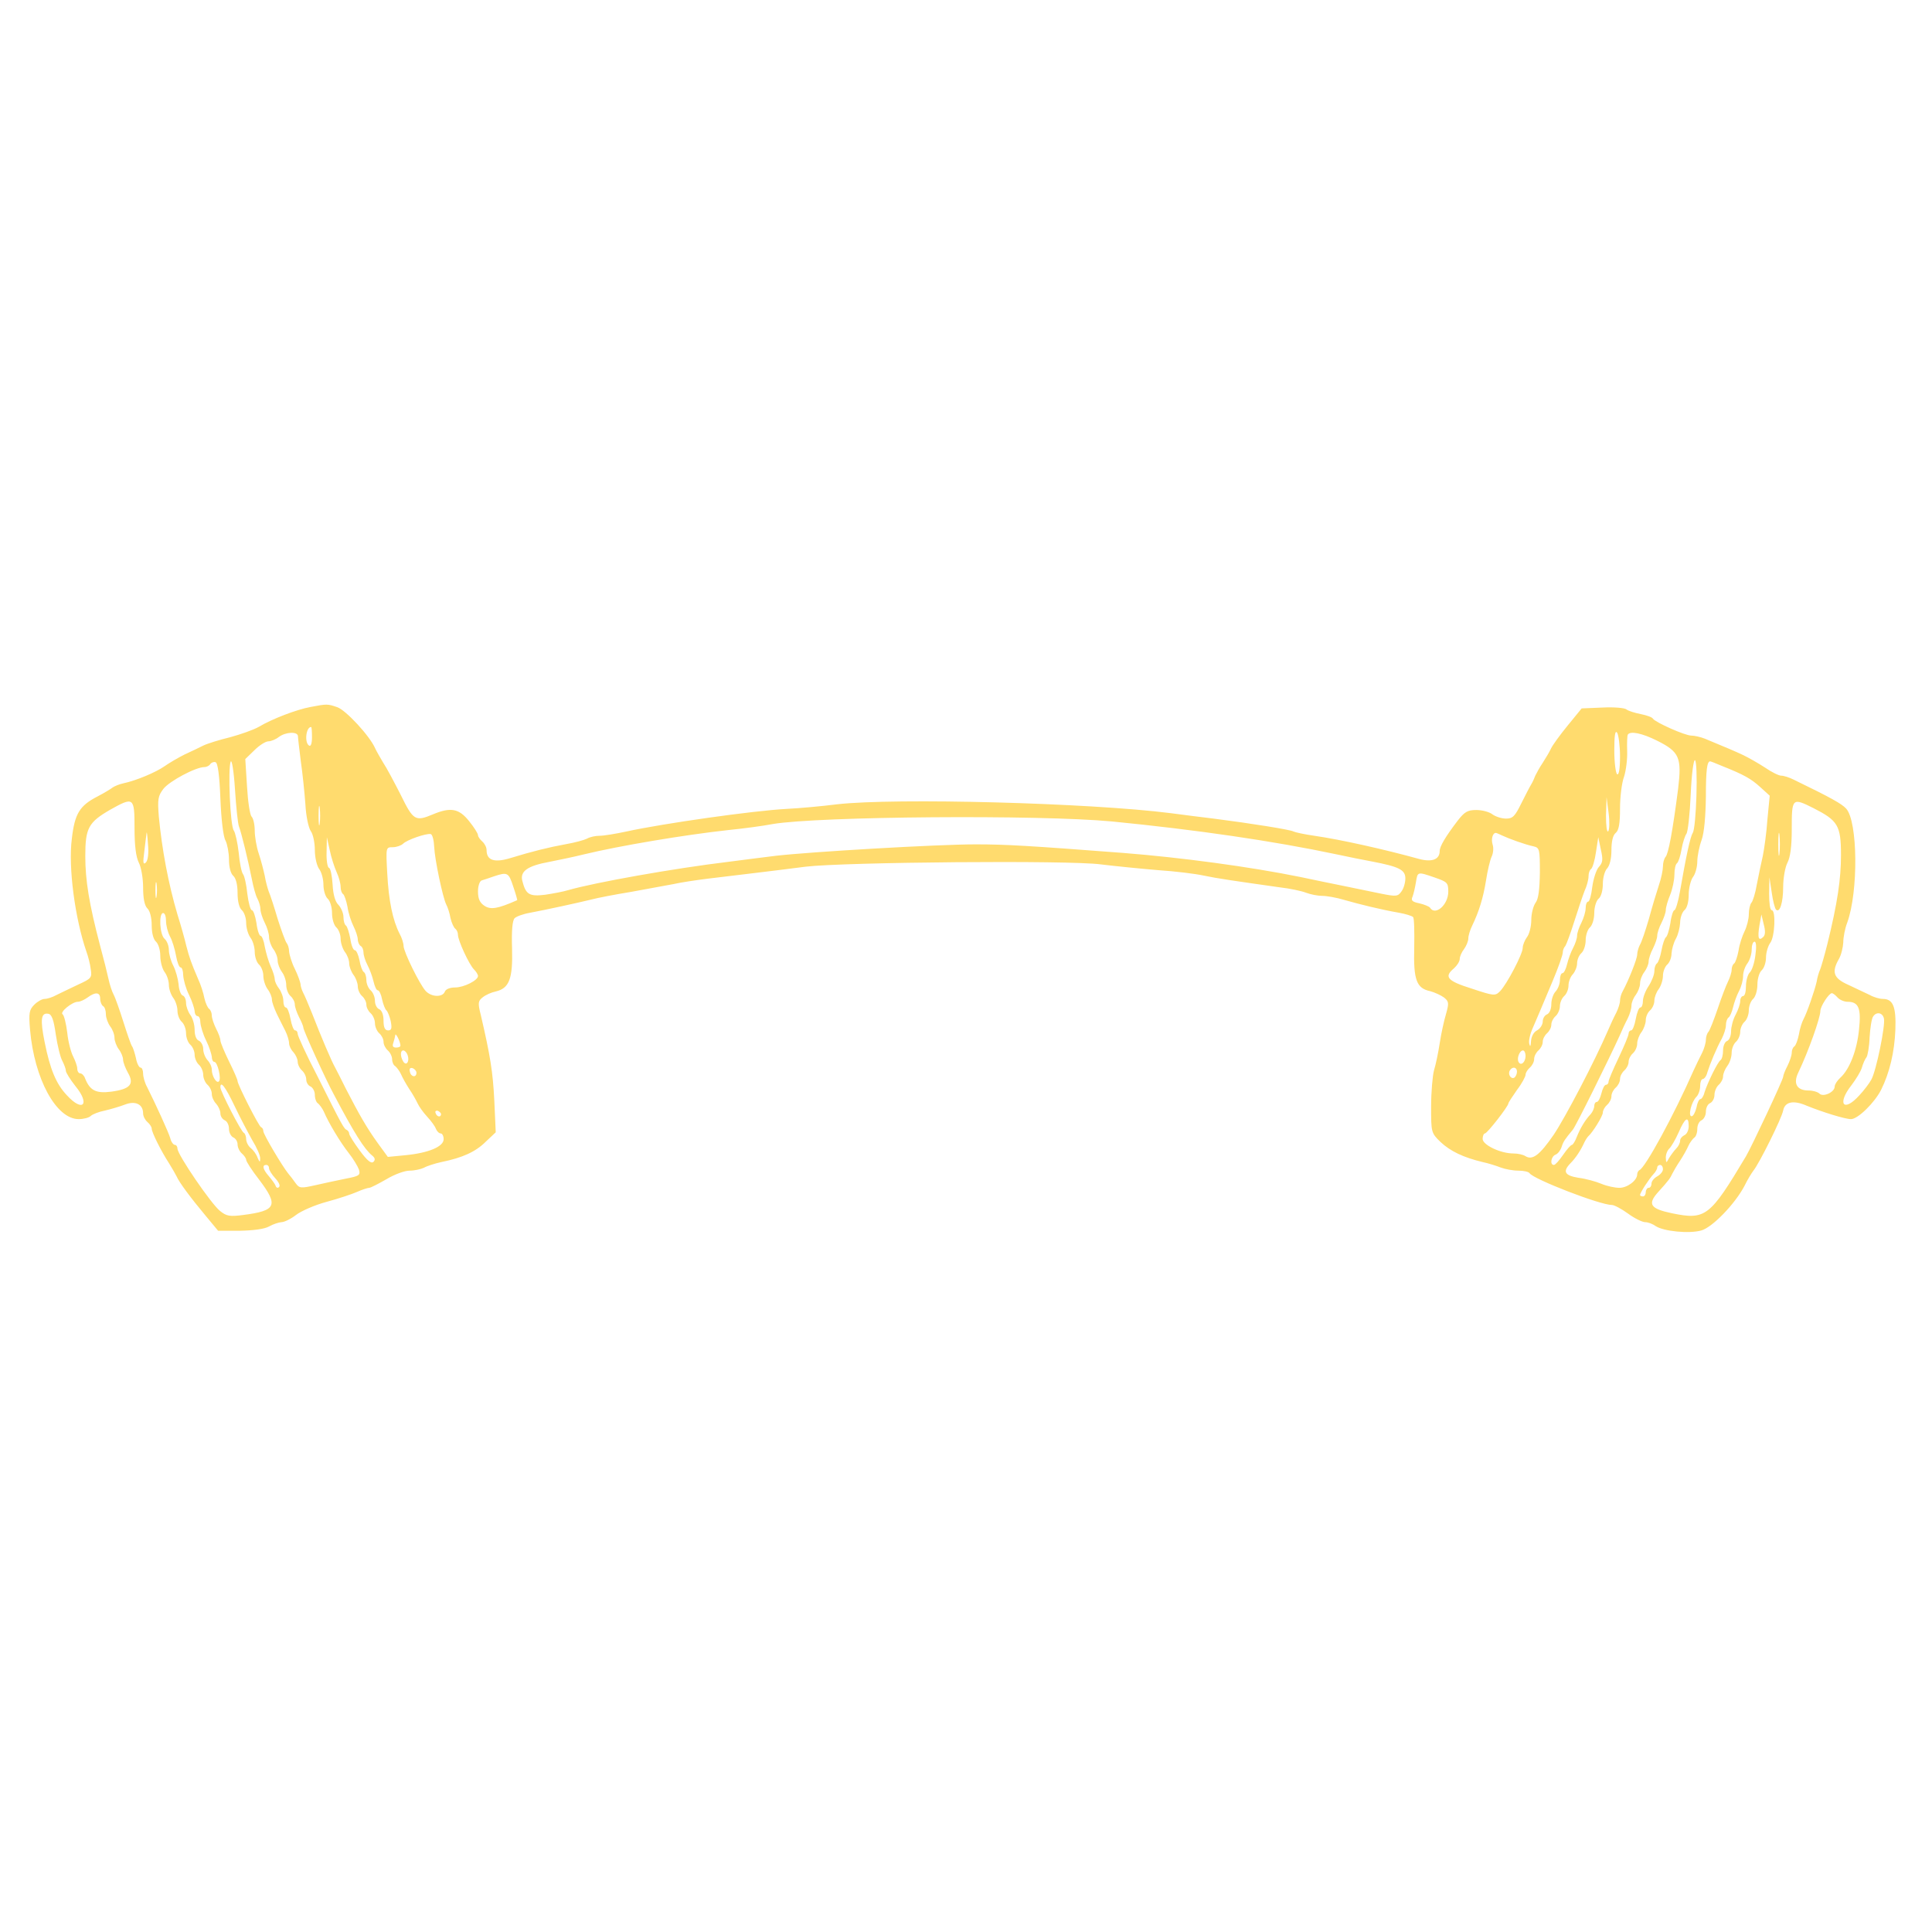
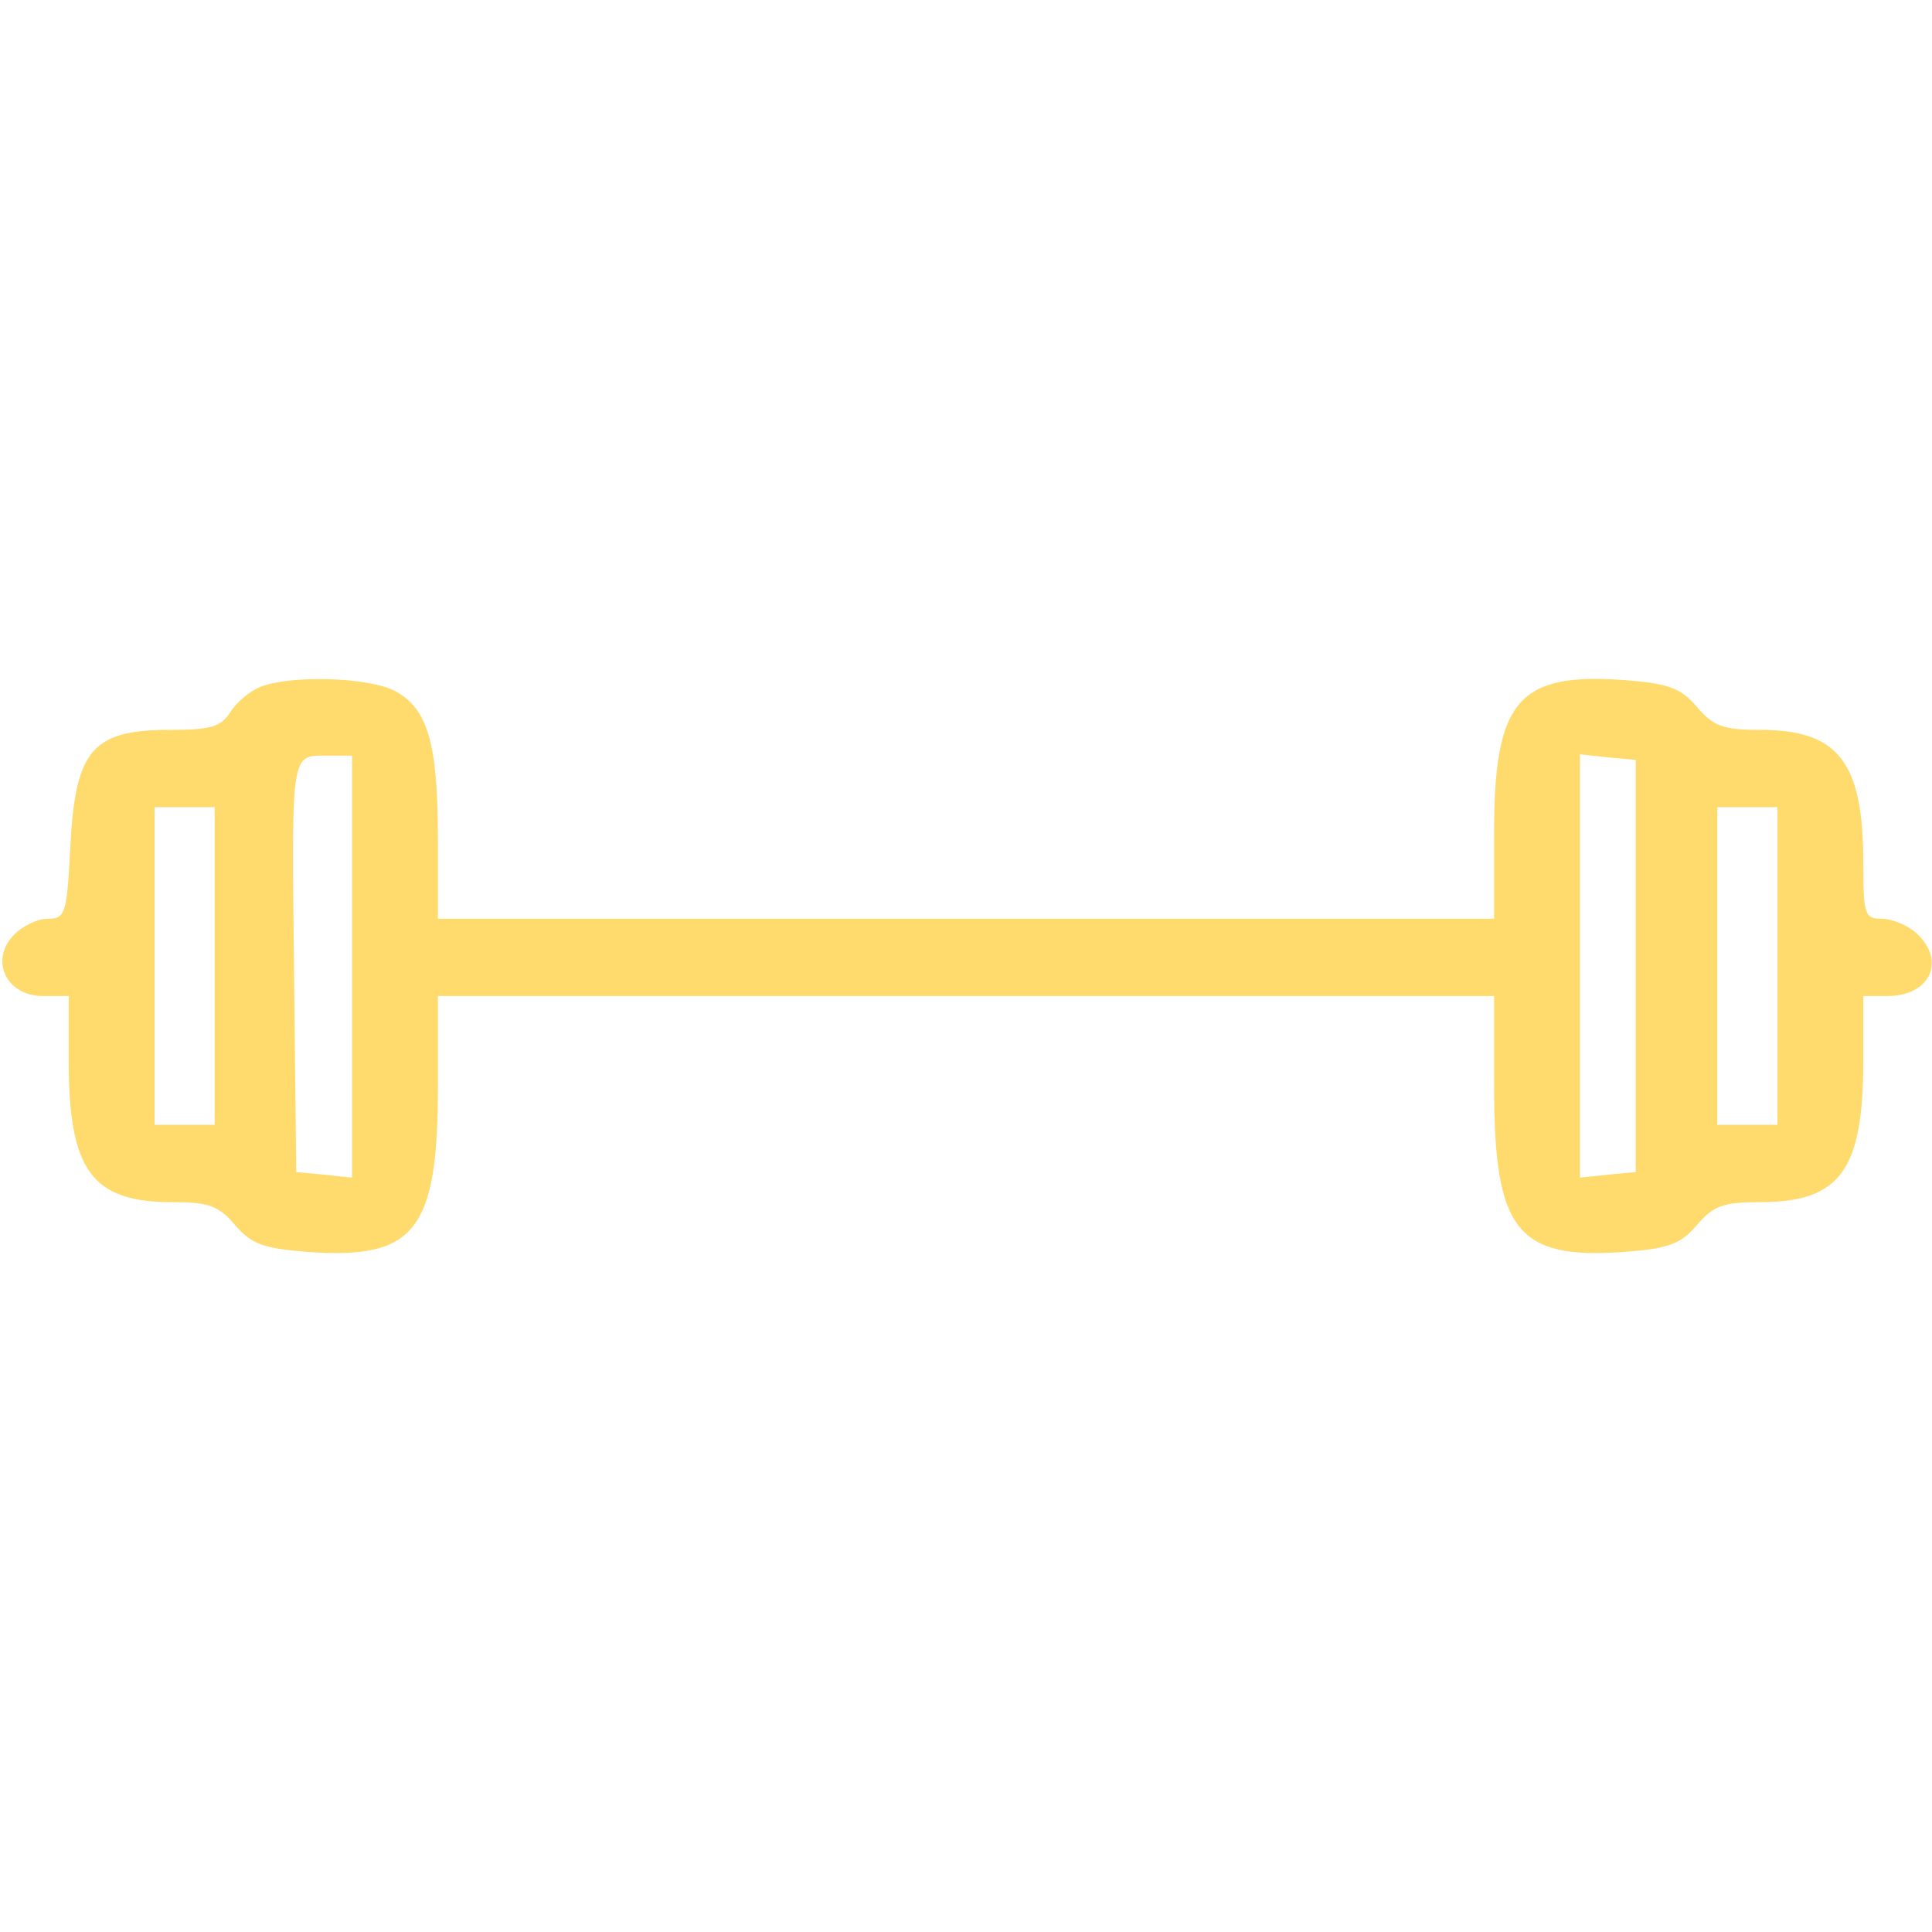
- <svg xmlns="http://www.w3.org/2000/svg" version="1.0" width="975pt" height="975pt" viewBox="0 0 675 675" preserveAspectRatio="xMidYMid meet">
-   <g transform="translate(0,675) scale(0.1,-0.1)" fill="#ffdb6e" stroke="none">
-     <path d="M1085 4280 c-49 -9 -135 -42 -180 -69 -19 -11 -65 -27 -102 -37 -37 -9 -79 -22 -93 -29 -14 -7 -43 -21 -65 -31 -22 -11 -53 -29 -70 -41 -30 -21 -98 -50 -145 -60 -14 -3 -30 -10 -36 -14 -6 -5 -31 -20 -54 -32 -62 -32 -79 -60 -89 -147 -13 -100 11 -279 51 -395 6 -16 13 -44 15 -61 5 -30 2 -33 -44 -54 -26 -12 -60 -29 -75 -36 -14 -8 -33 -14 -42 -14 -9 0 -25 -9 -36 -20 -18 -18 -20 -29 -15 -88 15 -171 91 -312 170 -312 17 0 36 5 42 11 6 6 29 15 50 19 21 5 52 14 70 21 36 14 63 1 63 -31 0 -10 7 -23 15 -30 8 -7 15 -17 15 -23 0 -13 33 -79 61 -122 10 -16 22 -37 26 -45 9 -21 50 -76 101 -137 l44 -53 76 0 c48 1 86 6 102 15 14 8 33 14 43 15 10 0 33 11 51 25 18 14 66 35 107 46 41 11 89 27 107 35 18 8 37 14 42 14 5 0 32 14 60 30 28 17 64 30 81 30 17 0 39 5 50 10 10 6 38 15 61 20 74 15 120 36 155 71 l35 33 -5 111 c-5 100 -14 156 -47 298 -11 43 -10 50 7 63 10 8 30 17 45 20 47 11 60 44 57 150 -2 61 1 98 9 106 6 6 30 15 54 19 58 11 164 34 213 46 22 6 85 18 140 27 55 10 121 22 147 27 26 6 80 14 120 19 99 12 235 28 343 42 134 16 922 23 1031 8 49 -6 139 -15 199 -20 61 -4 133 -13 160 -19 47 -10 103 -18 265 -41 36 -4 78 -13 93 -19 16 -6 41 -11 57 -11 15 0 50 -6 76 -14 56 -16 129 -34 192 -45 23 -4 45 -11 49 -15 4 -3 5 -52 4 -107 -3 -113 8 -142 56 -152 15 -4 37 -14 48 -22 17 -14 18 -19 7 -58 -7 -23 -17 -69 -22 -102 -5 -33 -14 -76 -20 -95 -5 -19 -10 -76 -10 -126 0 -90 0 -92 33 -124 34 -32 80 -54 147 -70 19 -4 48 -13 63 -19 16 -6 43 -11 62 -11 19 0 36 -4 39 -9 14 -21 246 -111 288 -111 8 0 34 -14 56 -30 23 -17 50 -30 60 -30 10 0 26 -6 37 -14 28 -18 116 -27 159 -15 39 11 118 93 151 156 10 21 25 45 31 53 20 24 99 183 104 210 6 31 36 37 82 17 54 -22 134 -47 155 -47 24 0 82 57 105 102 30 60 47 133 50 210 3 81 -8 108 -44 108 -11 0 -32 6 -46 14 -15 7 -48 23 -74 35 -52 23 -60 44 -33 91 8 14 14 40 15 57 0 18 6 50 14 70 39 108 37 353 -4 398 -16 17 -51 37 -183 101 -16 8 -35 14 -44 14 -8 0 -33 12 -56 28 -23 15 -58 35 -77 44 -32 15 -49 22 -133 57 -15 6 -37 11 -48 11 -22 0 -125 46 -134 59 -2 5 -22 12 -42 16 -21 4 -43 11 -50 16 -6 6 -44 9 -84 7 l-73 -3 -49 -60 c-27 -33 -53 -69 -58 -80 -5 -11 -18 -33 -29 -50 -11 -16 -22 -37 -26 -45 -3 -8 -9 -22 -14 -30 -5 -8 -21 -39 -35 -67 -22 -45 -30 -53 -53 -53 -16 0 -37 7 -48 15 -10 8 -35 15 -56 15 -30 0 -41 -6 -65 -37 -42 -55 -63 -90 -63 -106 0 -30 -27 -40 -72 -28 -119 33 -275 68 -366 81 -35 5 -67 12 -73 15 -9 6 -146 28 -279 45 -36 4 -103 13 -150 19 -284 36 -961 54 -1165 31 -55 -7 -134 -14 -175 -16 -117 -6 -433 -51 -561 -79 -37 -8 -79 -15 -94 -15 -14 0 -34 -4 -44 -10 -10 -5 -43 -14 -72 -19 -61 -11 -121 -26 -196 -49 -56 -17 -83 -8 -83 28 0 10 -7 23 -15 30 -8 7 -15 17 -15 22 0 6 -14 28 -31 49 -35 44 -64 50 -126 24 -62 -26 -69 -22 -113 68 -23 45 -50 96 -61 112 -10 17 -23 39 -28 50 -19 44 -102 133 -132 144 -35 12 -36 12 -94 1z m5 -106 c0 -21 -4 -33 -10 -29 -17 10 -11 65 7 65 2 0 3 -16 3 -36z m4570 -67 c0 -43 -4 -66 -10 -62 -5 3 -10 41 -10 83 0 53 3 72 10 62 5 -8 10 -46 10 -83z m-4619 71 c0 -7 5 -47 10 -88 6 -41 13 -109 16 -150 2 -41 11 -83 19 -94 8 -11 14 -41 14 -66 0 -26 7 -55 15 -66 8 -10 15 -35 15 -55 0 -20 7 -42 15 -49 8 -7 15 -29 15 -50 0 -21 7 -43 15 -50 8 -7 15 -25 15 -39 0 -15 7 -36 15 -47 8 -10 15 -28 15 -40 0 -11 7 -29 15 -40 8 -10 15 -29 15 -40 0 -12 7 -27 15 -34 8 -7 15 -20 15 -30 0 -10 7 -23 15 -30 8 -7 15 -23 15 -35 0 -12 7 -28 15 -35 8 -7 15 -20 15 -30 0 -10 7 -23 15 -30 8 -7 15 -21 15 -31 0 -10 5 -21 11 -24 5 -4 15 -17 20 -28 5 -12 18 -35 29 -52 11 -16 24 -39 29 -50 5 -11 20 -32 33 -46 14 -15 28 -34 31 -43 4 -9 11 -16 17 -16 5 0 10 -9 10 -20 0 -26 -52 -48 -133 -56 l-62 -6 -35 48 c-39 54 -65 100 -111 189 -16 33 -34 67 -38 75 -13 23 -48 105 -81 190 -12 30 -26 63 -31 72 -5 10 -9 23 -9 30 -1 7 -9 31 -20 53 -11 22 -19 49 -20 61 0 11 -4 24 -9 30 -4 5 -18 43 -31 84 -12 41 -26 84 -31 95 -4 11 -11 36 -14 55 -4 19 -13 54 -21 78 -8 23 -14 60 -14 80 0 21 -5 43 -11 49 -6 6 -13 53 -16 106 l-6 95 32 31 c17 17 39 31 49 31 9 0 26 7 36 15 24 18 66 20 67 3z m4749 -16 c78 -39 86 -59 73 -168 -19 -147 -34 -228 -44 -238 -5 -6 -9 -20 -9 -33 0 -12 -6 -42 -14 -65 -8 -24 -24 -77 -35 -118 -12 -41 -26 -83 -32 -92 -5 -10 -9 -25 -9 -33 0 -15 -30 -90 -50 -127 -6 -10 -10 -25 -10 -34 0 -9 -6 -28 -13 -42 -8 -15 -21 -43 -29 -62 -47 -109 -149 -304 -190 -365 -49 -71 -74 -90 -99 -74 -8 5 -26 9 -41 9 -46 0 -108 30 -108 51 0 10 4 19 8 19 8 0 82 95 82 105 0 3 14 24 30 47 17 22 30 47 30 53 0 7 7 18 15 25 8 7 15 20 15 30 0 10 7 23 15 30 8 7 15 20 15 30 0 10 7 23 15 30 8 7 15 20 15 30 0 10 7 23 15 30 8 7 15 23 15 35 0 12 7 28 15 35 8 7 15 23 15 37 0 13 7 31 15 39 8 9 15 26 15 38 0 13 7 29 15 36 8 7 15 27 15 45 0 18 7 38 15 45 8 7 15 29 15 50 0 21 7 43 15 50 9 7 15 29 15 52 0 22 7 46 15 54 9 10 15 34 15 63 0 31 5 53 15 61 11 9 15 33 15 85 0 40 6 90 14 111 7 22 12 62 11 89 -1 28 0 53 2 58 8 14 49 6 103 -21z m-4955 -300 c8 -20 32 -118 45 -184 5 -26 13 -56 19 -67 6 -11 11 -28 11 -38 0 -10 7 -31 15 -47 8 -15 15 -38 15 -50 0 -12 7 -31 15 -42 8 -10 15 -28 15 -40 0 -11 7 -29 15 -40 8 -10 15 -31 15 -45 0 -15 7 -32 15 -39 8 -7 15 -20 15 -29 0 -9 7 -29 15 -45 8 -15 15 -32 15 -37 0 -9 77 -179 107 -234 70 -133 106 -190 133 -212 10 -8 12 -15 5 -22 -8 -8 -22 4 -48 39 -20 27 -37 54 -37 59 0 5 -4 11 -8 13 -10 4 -14 10 -104 190 -38 73 -68 139 -68 146 0 7 -4 12 -9 12 -5 0 -12 18 -16 40 -4 22 -11 40 -16 40 -5 0 -9 10 -9 23 0 13 -7 32 -15 43 -8 10 -15 25 -15 32 0 8 -6 28 -14 45 -8 18 -17 49 -21 70 -3 20 -10 37 -14 37 -5 0 -12 20 -15 45 -4 25 -11 45 -16 45 -5 0 -12 26 -16 58 -3 31 -10 62 -15 68 -5 6 -12 40 -15 75 -4 35 -12 70 -17 77 -13 16 -21 217 -11 241 4 9 11 -34 15 -97 4 -62 10 -120 14 -130z m5092 109 c-2 -64 -7 -123 -13 -131 -9 -15 -23 -81 -45 -207 -6 -35 -15 -63 -19 -63 -4 0 -11 -20 -14 -45 -4 -24 -11 -47 -16 -50 -4 -3 -11 -23 -15 -45 -4 -22 -11 -42 -16 -46 -5 -3 -9 -15 -9 -27 0 -12 -9 -35 -20 -52 -11 -16 -20 -40 -20 -52 0 -13 -4 -23 -9 -23 -5 0 -12 -18 -16 -40 -4 -22 -11 -40 -16 -40 -5 0 -9 -5 -9 -11 0 -7 -16 -45 -35 -85 -19 -40 -35 -77 -35 -83 0 -6 -4 -11 -9 -11 -5 0 -12 -13 -16 -30 -4 -16 -11 -30 -16 -30 -5 0 -9 -6 -9 -14 0 -8 -6 -21 -12 -28 -20 -21 -37 -50 -49 -80 -6 -16 -14 -28 -17 -28 -4 0 -18 -16 -31 -35 -13 -19 -27 -35 -32 -35 -15 0 -10 30 6 36 8 3 17 15 21 27 6 19 11 26 39 60 10 11 128 250 163 327 8 19 21 47 29 62 7 14 13 34 13 45 0 10 7 27 15 37 8 11 15 29 15 40 0 12 7 30 15 40 8 11 15 27 15 37 0 9 7 30 15 45 8 16 15 36 15 45 0 9 7 30 15 45 8 16 15 36 15 45 0 9 7 33 15 52 8 20 15 52 15 71 0 19 4 37 9 40 5 4 12 25 16 49 4 23 12 47 17 54 5 6 12 68 15 137 3 71 10 123 15 120 5 -3 7 -58 5 -123z m-5157 -12 c3 -72 10 -133 18 -146 6 -12 12 -42 12 -66 0 -27 6 -49 15 -57 9 -8 15 -30 15 -60 0 -30 6 -52 15 -60 8 -7 15 -27 15 -44 0 -18 7 -41 15 -52 8 -10 15 -33 15 -50 0 -17 7 -37 15 -44 8 -7 15 -25 15 -39 0 -15 7 -36 15 -47 8 -10 15 -27 15 -36 0 -9 8 -31 17 -50 9 -18 22 -45 30 -60 7 -14 13 -34 13 -43 0 -9 7 -23 15 -31 8 -9 15 -24 15 -33 0 -10 7 -24 15 -31 8 -7 15 -21 15 -32 0 -10 7 -21 15 -24 8 -4 15 -17 15 -29 0 -13 5 -27 11 -30 5 -4 15 -17 20 -28 18 -42 58 -108 87 -145 16 -20 32 -47 36 -58 6 -20 1 -23 -46 -32 -29 -6 -77 -16 -107 -23 -49 -11 -55 -11 -68 7 -7 10 -19 26 -26 34 -21 26 -87 137 -87 148 0 6 -3 12 -8 14 -8 3 -82 149 -82 161 0 5 -13 35 -30 69 -16 33 -30 66 -30 73 0 7 -7 26 -15 41 -8 16 -15 37 -15 46 0 9 -4 19 -9 23 -5 3 -13 20 -17 38 -3 17 -13 48 -22 67 -24 56 -30 73 -41 115 -5 22 -19 72 -31 110 -32 108 -54 227 -65 341 -5 62 -3 73 16 98 21 27 113 76 143 76 8 0 18 5 21 11 4 5 12 8 18 6 8 -2 14 -47 17 -128z m5246 115 c78 -31 102 -45 134 -74 l33 -30 -8 -83 c-3 -45 -11 -102 -16 -127 -6 -25 -15 -70 -21 -100 -5 -30 -14 -59 -19 -64 -5 -6 -9 -24 -9 -40 0 -17 -7 -44 -15 -60 -8 -16 -18 -46 -21 -68 -4 -21 -11 -41 -15 -44 -5 -3 -9 -13 -9 -22 0 -9 -6 -28 -13 -42 -7 -14 -23 -56 -36 -95 -13 -38 -27 -74 -32 -80 -5 -5 -9 -18 -9 -28 0 -10 -6 -31 -13 -45 -8 -15 -21 -43 -30 -62 -69 -157 -169 -340 -189 -348 -4 -2 -8 -9 -8 -15 0 -21 -34 -47 -62 -47 -16 0 -44 6 -63 14 -19 8 -55 18 -80 21 -49 8 -56 22 -28 51 17 17 35 43 49 74 4 8 10 17 13 20 16 14 51 71 51 83 0 8 7 20 15 27 8 7 15 20 15 30 0 10 7 23 15 30 8 7 15 20 15 30 0 10 7 23 15 30 8 7 15 20 15 30 0 10 7 23 15 30 8 7 15 22 15 34 0 11 7 30 15 40 8 11 15 30 15 42 0 12 7 27 15 34 8 7 15 22 15 34 0 11 7 30 15 40 8 11 15 32 15 47 0 14 7 32 15 39 8 7 15 24 15 39 1 14 7 37 15 51 8 14 14 39 15 56 0 17 7 37 15 44 9 7 15 29 15 54 0 23 7 51 15 62 8 10 15 35 15 54 0 19 7 53 15 75 9 25 14 81 15 151 0 94 4 124 15 124 2 0 20 -7 41 -16z m-397 -228 c-5 -6 -8 18 -8 55 l2 64 7 -55 c4 -30 3 -59 -1 -64z m-5149 12 c0 -63 5 -102 15 -122 8 -15 15 -54 15 -86 0 -39 5 -64 15 -74 9 -8 15 -33 15 -59 0 -27 6 -49 15 -57 8 -7 15 -29 15 -49 0 -21 7 -46 15 -57 8 -10 15 -31 15 -45 0 -14 7 -34 15 -45 8 -10 15 -31 15 -45 0 -15 7 -32 15 -39 8 -7 15 -25 15 -40 0 -15 7 -33 15 -40 8 -7 15 -23 15 -35 0 -12 7 -28 15 -35 8 -7 15 -23 15 -35 0 -12 7 -28 15 -35 8 -7 15 -21 15 -32 0 -11 7 -26 15 -34 8 -9 15 -24 15 -34 0 -10 7 -20 15 -24 8 -3 15 -16 15 -30 0 -13 7 -26 15 -30 8 -3 15 -14 15 -24 0 -11 7 -25 15 -32 8 -7 15 -17 15 -22 0 -6 20 -37 45 -69 69 -91 61 -109 -56 -124 -46 -6 -58 -4 -80 14 -30 23 -149 197 -149 218 0 7 -4 13 -9 13 -5 0 -13 10 -16 23 -6 21 -51 119 -81 179 -8 14 -14 36 -14 47 0 12 -4 21 -9 21 -5 0 -13 15 -16 33 -4 17 -10 37 -14 42 -4 6 -17 44 -30 85 -13 41 -28 84 -34 95 -6 11 -14 36 -18 55 -4 19 -17 71 -29 115 -39 148 -52 230 -52 314 0 98 11 118 87 162 82 46 85 44 85 -63z m647 15 c-2 -16 -4 -3 -4 27 0 30 2 43 4 28 2 -16 2 -40 0 -55z m5220 53 c84 -43 95 -60 95 -163 0 -84 -12 -167 -48 -313 -9 -36 -20 -74 -24 -85 -5 -11 -11 -31 -13 -45 -7 -31 -34 -109 -46 -131 -5 -9 -13 -33 -16 -53 -4 -20 -11 -39 -16 -42 -5 -3 -9 -13 -9 -22 0 -9 -7 -30 -15 -46 -8 -15 -15 -33 -15 -38 0 -10 -110 -244 -130 -278 -126 -211 -141 -223 -258 -199 -77 16 -87 32 -48 75 37 41 41 47 49 64 4 8 16 29 27 45 11 17 24 40 29 52 5 11 15 24 20 28 6 3 11 17 11 31 0 14 7 27 15 30 8 4 15 17 15 30 0 14 7 27 15 30 8 4 15 16 15 29 0 12 7 28 15 35 8 7 15 20 15 29 0 10 7 26 15 37 8 10 15 31 15 45 0 15 7 32 15 39 8 7 15 23 15 35 0 12 7 28 15 35 8 7 15 25 15 40 0 15 7 33 15 40 8 7 15 29 15 50 0 21 7 43 15 50 8 7 15 27 15 44 0 18 7 41 15 52 16 21 20 114 5 114 -6 0 -9 25 -9 58 l1 57 8 -53 c4 -29 11 -56 15 -60 13 -13 25 24 25 79 0 31 7 70 15 85 10 19 15 58 15 115 0 112 1 113 77 75z m-2452 -46 c295 -29 563 -68 785 -115 41 -9 97 -20 124 -25 94 -18 116 -29 116 -59 0 -15 -6 -36 -14 -46 -12 -17 -18 -18 -72 -7 -33 7 -92 19 -131 27 -40 8 -108 22 -150 31 -177 36 -416 68 -618 84 -328 25 -409 30 -516 30 -135 0 -578 -26 -699 -40 -47 -6 -121 -15 -165 -21 -191 -23 -466 -72 -560 -99 -16 -5 -53 -12 -80 -16 -56 -7 -68 1 -80 48 -9 34 18 53 95 67 30 6 84 17 120 26 124 30 350 68 505 85 50 5 119 14 155 21 160 27 931 33 1185 9z m2332 -112 c-2 -18 -4 -4 -4 32 0 36 2 50 4 33 2 -18 2 -48 0 -65z m-5708 -32 c-9 -8 -10 0 -5 38 3 27 7 56 8 65 1 9 3 -8 5 -38 3 -33 0 -58 -8 -65z m1008 55 c2 -45 30 -177 42 -201 5 -9 12 -30 15 -48 4 -17 12 -34 17 -37 5 -4 9 -13 9 -21 0 -20 39 -104 56 -121 8 -8 14 -18 14 -23 0 -15 -49 -40 -80 -40 -18 0 -33 -6 -36 -15 -8 -20 -47 -19 -67 3 -21 23 -77 137 -77 157 0 9 -6 29 -14 43 -24 47 -38 115 -43 210 -5 92 -5 92 19 92 13 0 30 6 36 12 14 14 81 37 97 34 6 -2 11 -22 12 -45z m3731 40 c23 -11 81 -32 110 -38 21 -5 22 -10 22 -92 -1 -60 -5 -92 -15 -105 -8 -11 -15 -38 -15 -60 0 -23 -7 -50 -15 -60 -8 -11 -15 -28 -15 -38 0 -21 -55 -126 -79 -151 -17 -17 -21 -17 -99 9 -86 27 -98 41 -62 71 11 10 20 24 20 33 0 8 7 24 15 34 8 11 15 28 15 37 0 10 6 30 14 46 23 48 38 95 48 158 5 33 14 70 19 81 6 12 8 31 4 43 -6 19 0 41 11 41 2 0 12 -4 22 -9z m-4072 -128 c8 -17 14 -40 14 -51 0 -12 4 -23 9 -26 4 -3 11 -23 15 -44 3 -22 13 -52 21 -68 8 -16 15 -37 15 -46 0 -9 5 -20 10 -23 6 -3 10 -14 10 -23 0 -9 6 -29 14 -44 8 -15 17 -40 21 -57 4 -17 10 -31 15 -31 5 0 12 -15 15 -32 4 -18 11 -35 15 -38 4 -3 11 -20 15 -37 5 -26 3 -33 -9 -33 -11 0 -16 10 -16 34 0 21 -6 36 -15 40 -8 3 -15 16 -15 29 0 14 -7 30 -15 37 -8 7 -15 23 -15 36 0 12 -4 25 -9 28 -5 3 -12 22 -15 41 -4 19 -11 35 -16 35 -6 0 -13 18 -16 40 -4 22 -11 43 -15 46 -5 3 -9 16 -9 30 0 13 -8 32 -17 42 -12 11 -19 36 -21 72 -2 30 -7 57 -13 58 -5 2 -9 27 -8 55 l1 52 10 -45 c5 -25 16 -59 24 -77z m4410 18 c-9 -10 -19 -41 -23 -70 -3 -28 -10 -51 -14 -51 -5 0 -9 -10 -9 -22 0 -13 -7 -36 -15 -52 -8 -15 -15 -36 -15 -45 0 -9 -6 -28 -14 -43 -8 -15 -17 -40 -21 -57 -4 -17 -11 -31 -16 -31 -5 0 -9 -11 -9 -24 0 -14 -7 -31 -15 -40 -8 -8 -15 -28 -15 -44 0 -17 -6 -32 -15 -36 -8 -3 -15 -14 -15 -25 0 -11 -9 -25 -20 -31 -12 -6 -20 -22 -21 -38 -1 -18 -3 -21 -6 -9 -3 10 3 35 12 55 19 44 22 51 69 163 20 47 36 93 36 101 0 8 4 18 9 23 4 6 18 44 31 85 13 41 29 89 36 107 8 17 14 40 14 51 0 12 4 23 9 26 5 4 13 30 17 59 l8 52 9 -43 c8 -35 7 -46 -7 -61z m-3793 -68 c9 -26 15 -48 14 -48 -68 -30 -92 -34 -114 -20 -17 11 -23 25 -23 51 0 19 6 36 13 38 6 2 26 8 42 14 48 16 52 14 68 -35z m3220 31 c43 -15 47 -18 47 -49 0 -47 -46 -86 -64 -56 -3 4 -20 11 -37 15 -25 5 -30 10 -24 23 4 10 9 33 12 51 6 37 5 37 66 16z m-4466 -66 c-2 -13 -4 -3 -4 22 0 25 2 35 4 23 2 -13 2 -33 0 -45z m33 -85 c0 -16 6 -40 14 -55 8 -14 17 -45 21 -67 4 -23 11 -41 16 -41 5 0 9 -12 9 -27 1 -16 9 -46 20 -68 11 -22 19 -48 20 -57 0 -10 5 -18 10 -18 6 0 10 -10 10 -22 1 -13 9 -41 20 -63 11 -22 19 -48 20 -57 0 -10 4 -18 9 -18 11 0 25 -59 16 -68 -8 -9 -25 18 -25 41 0 10 -7 25 -15 33 -8 9 -15 26 -15 39 0 12 -7 25 -15 29 -9 3 -15 18 -15 38 0 18 -7 42 -15 52 -8 11 -15 30 -15 42 0 12 -5 24 -12 26 -6 2 -13 20 -14 39 -2 19 -10 48 -18 64 -9 17 -16 42 -16 56 0 15 -7 32 -15 39 -17 14 -21 90 -5 90 6 0 10 -12 10 -27z m5581 -56 c-17 -17 -21 -4 -14 39 l7 39 8 -34 c6 -22 6 -37 -1 -44z m-28 -64 c-3 -26 -12 -54 -20 -61 -7 -7 -13 -29 -13 -48 0 -19 -4 -34 -10 -34 -5 0 -10 -8 -10 -17 0 -10 -7 -31 -16 -48 -9 -16 -16 -43 -16 -58 0 -16 -6 -31 -14 -34 -8 -3 -14 -18 -14 -33 0 -16 -4 -31 -9 -34 -10 -7 -45 -78 -56 -113 -3 -13 -10 -23 -14 -23 -5 0 -11 -13 -14 -30 -4 -16 -11 -30 -17 -30 -13 0 -1 50 17 68 7 7 13 24 13 38 0 13 4 24 9 24 5 0 13 10 16 23 9 29 32 85 51 119 7 14 14 35 14 46 0 12 4 23 9 27 5 3 12 19 16 36 4 17 13 42 21 57 8 15 14 38 14 52 0 14 7 34 15 44 8 11 15 32 15 48 0 15 4 28 10 28 6 0 7 -19 3 -47z m-5783 -152 c0 -11 5 -23 10 -26 6 -3 10 -16 10 -29 0 -12 7 -31 15 -42 8 -10 15 -28 15 -40 0 -11 7 -29 15 -40 8 -10 15 -27 15 -36 0 -9 8 -30 17 -46 23 -40 8 -57 -58 -66 -54 -7 -75 4 -92 47 -3 9 -11 17 -17 17 -5 0 -10 7 -10 16 0 9 -7 28 -14 42 -8 15 -18 53 -21 84 -4 32 -11 60 -16 64 -12 7 33 44 53 44 8 0 23 7 34 15 27 20 44 19 44 -4z m6070 4 c7 -8 23 -15 35 -15 39 0 48 -23 40 -97 -7 -72 -33 -139 -65 -168 -11 -10 -20 -24 -20 -31 0 -20 -40 -38 -53 -25 -6 6 -23 11 -38 11 -41 0 -55 24 -36 63 35 73 77 191 77 215 0 16 30 62 40 62 4 0 13 -7 20 -15z m-6225 -130 c6 -39 16 -80 23 -92 6 -12 12 -27 12 -34 0 -6 15 -30 33 -53 53 -64 27 -94 -29 -33 -38 40 -59 91 -78 186 -16 79 -13 104 13 99 12 -2 19 -22 26 -73z m6387 57 c6 -23 -27 -184 -44 -214 -7 -13 -26 -38 -42 -55 -55 -61 -79 -30 -27 36 15 20 32 47 36 61 4 14 11 30 16 36 4 5 10 37 11 70 2 32 7 65 12 72 11 18 33 15 38 -6z m-5183 -94 c1 -5 -6 -8 -15 -8 -11 0 -14 5 -10 16 3 9 6 21 7 27 0 12 17 -20 18 -35z m25 -34 c8 -22 -4 -40 -15 -23 -11 18 -11 39 0 39 5 0 12 -7 15 -16z m3906 -3 c0 -22 -16 -36 -24 -22 -8 12 3 41 15 41 5 0 9 -9 9 -19z m-3875 -59 c0 -18 -20 -15 -23 4 -3 10 1 15 10 12 7 -3 13 -10 13 -16z m3845 4 c0 -8 -4 -17 -9 -21 -12 -7 -24 12 -16 25 9 15 25 12 25 -4z m-4481 -119 c19 -40 47 -93 62 -120 16 -26 29 -55 28 -65 0 -14 -2 -13 -9 3 -4 12 -15 27 -24 34 -9 7 -16 22 -16 31 0 10 -4 20 -8 22 -9 3 -82 145 -82 159 0 25 18 1 49 -64z m722 -30 c-1 -12 -15 -9 -19 4 -3 6 1 10 8 8 6 -3 11 -8 11 -12z m4359 -42 c0 -14 -7 -28 -15 -31 -8 -4 -15 -12 -15 -19 0 -8 -6 -20 -13 -27 -7 -7 -18 -22 -25 -33 -11 -20 -11 -20 -12 1 0 12 6 26 13 32 6 6 21 31 32 56 22 51 35 59 35 21z m-4960 -147 c0 -6 10 -22 22 -35 12 -13 18 -26 13 -30 -4 -5 -10 -3 -12 4 -2 6 -13 21 -24 34 -21 24 -24 39 -9 39 6 0 10 -5 10 -12z m4870 -3 c0 -8 -9 -19 -20 -25 -11 -6 -20 -17 -20 -25 0 -8 -4 -15 -10 -15 -5 0 -10 -7 -10 -15 0 -8 -4 -15 -10 -15 -5 0 -10 2 -10 5 0 8 32 57 47 73 7 7 13 18 13 23 0 5 5 9 10 9 6 0 10 -7 10 -15z" />
+ <svg xmlns="http://www.w3.org/2000/svg" version="1.0" width="225pt" height="225pt" viewBox="0 0 225 225" preserveAspectRatio="xMidYMid meet">
+   <g transform="translate(0,225) scale(0.05,-0.05)" fill="#ffdb6e" stroke="none">
+     <path d="M606 2900 c-25 -10 -56 -37 -70 -59 -21 -34 -46 -41 -140 -41 -180 0 -220 -46 -232 -267 -8 -163 -12 -173 -53 -173 -25 0 -61 -18 -81 -40 -54 -59 -14 -140 70 -140 l60 0 0 -151 c0 -255 54 -329 240 -329 86 0 109 -8 148 -54 38 -44 66 -54 169 -62 250 -18 303 50 303 385 l0 211 1230 0 1230 0 0 -211 c0 -335 53 -403 303 -385 103 8 131 18 169 62 39 46 62 54 148 54 186 0 240 74 240 329 l0 151 56 0 c100 0 138 83 67 147 -20 18 -56 33 -80 33 -40 0 -43 10 -43 131 0 234 -58 309 -240 309 -86 0 -109 8 -148 54 -38 44 -66 54 -169 62 -247 18 -303 -48 -303 -355 l0 -201 -1230 0 -1230 0 0 187 c0 222 -24 304 -101 344 -62 32 -243 37 -313 9z m214 -651 l0 -492 -65 7 -65 6 -5 460 c-6 519 -8 510 74 510 l61 0 0 -491z m2990 1 l0 -480 -65 -6 -65 -7 0 493 0 493 65 -7 65 -6 0 -480z m-3310 0 l0 -370 -70 0 -70 0 0 370 0 370 70 0 70 0 0 -370z m3640 0 l0 -370 -70 0 -70 0 0 370 0 370 70 0 70 0 0 -370z" />
  </g>
</svg>
